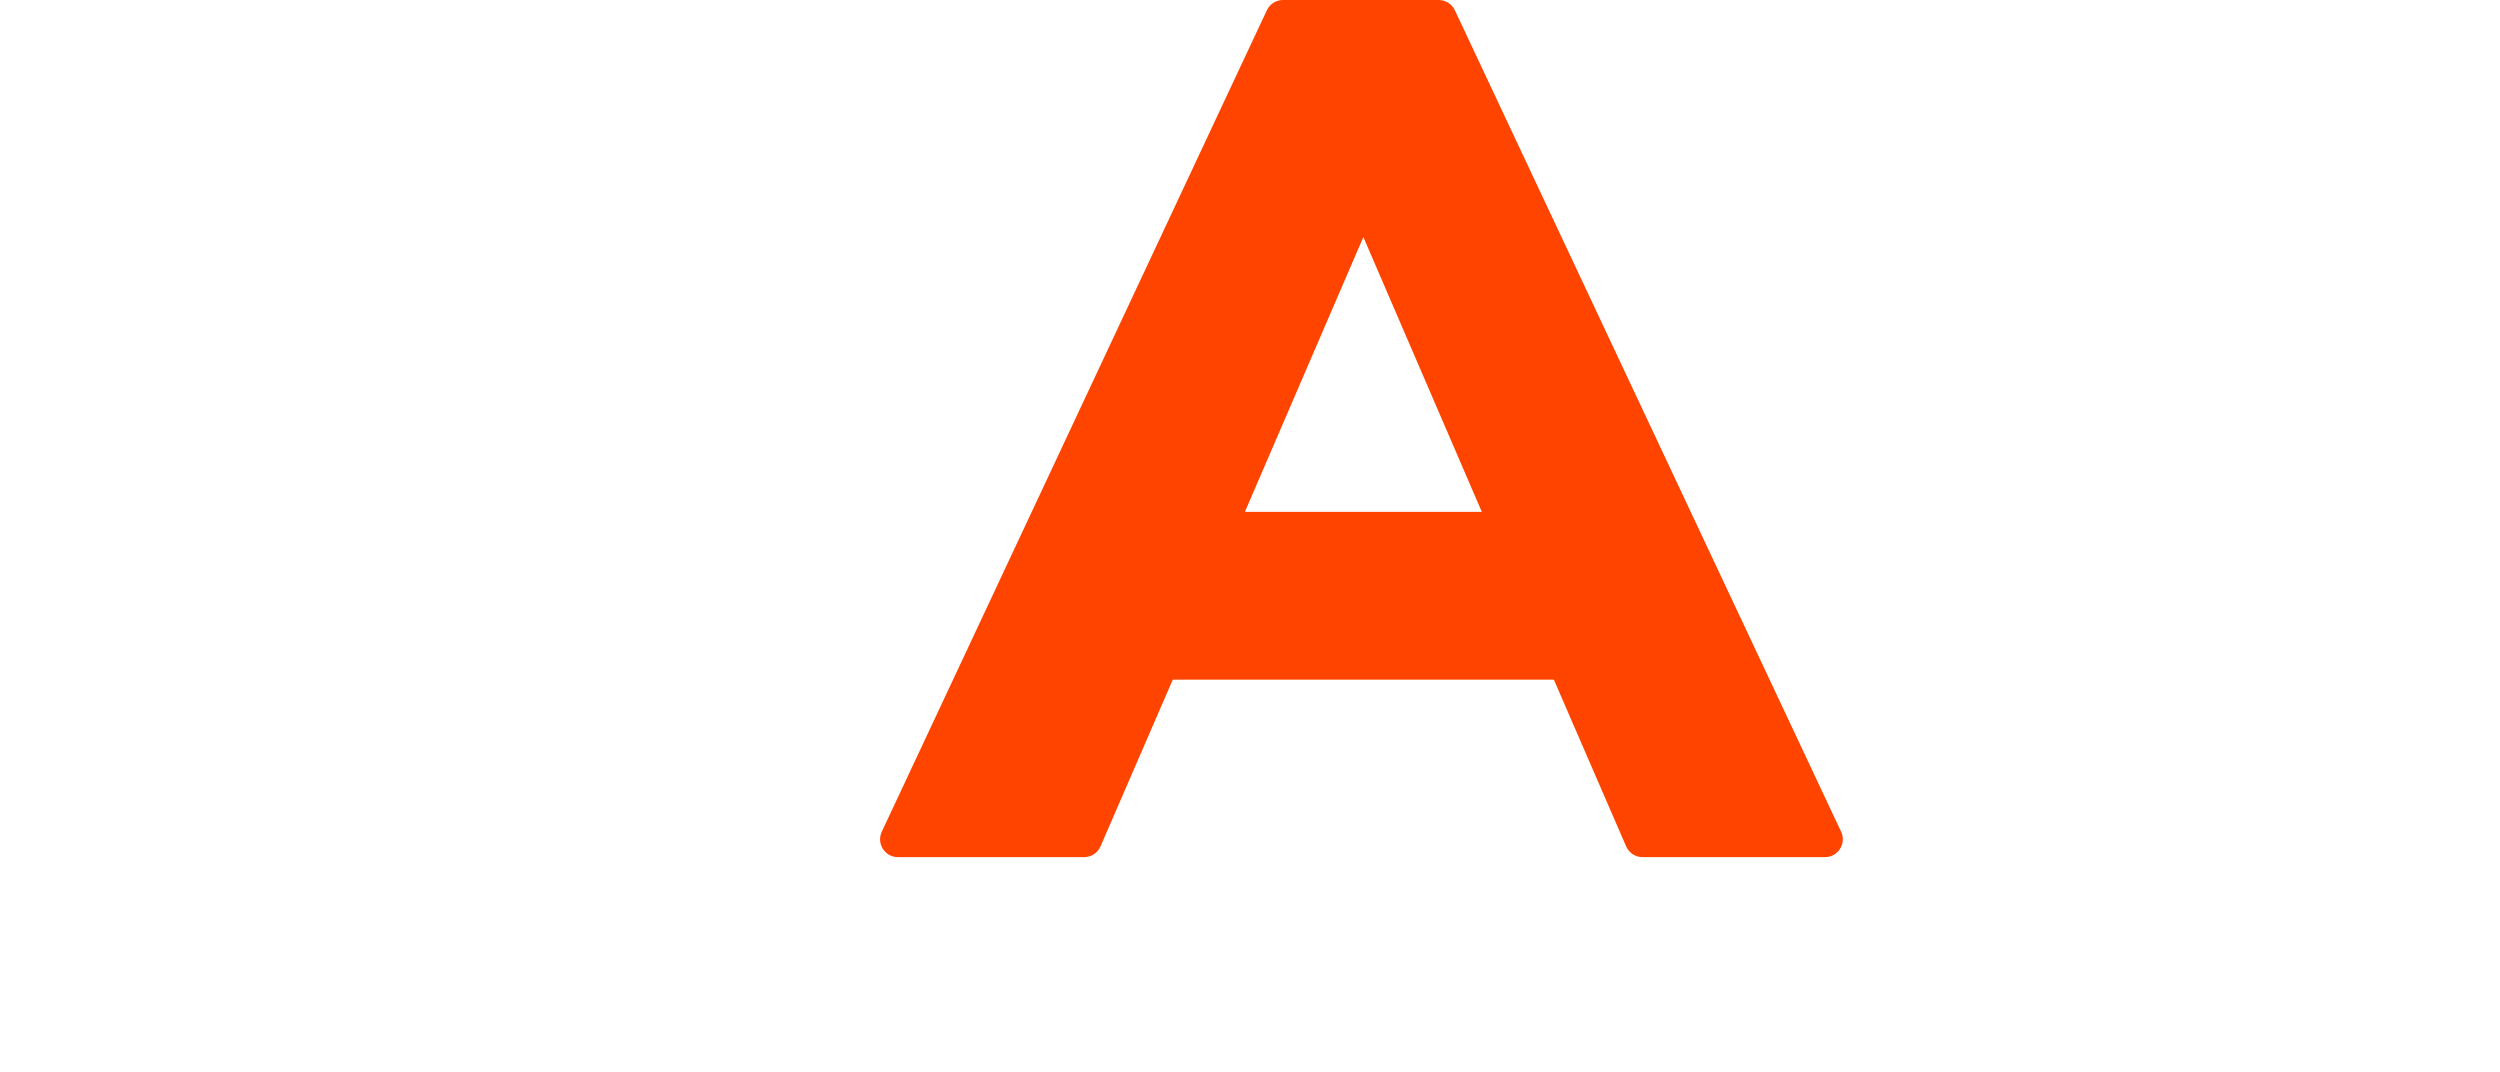
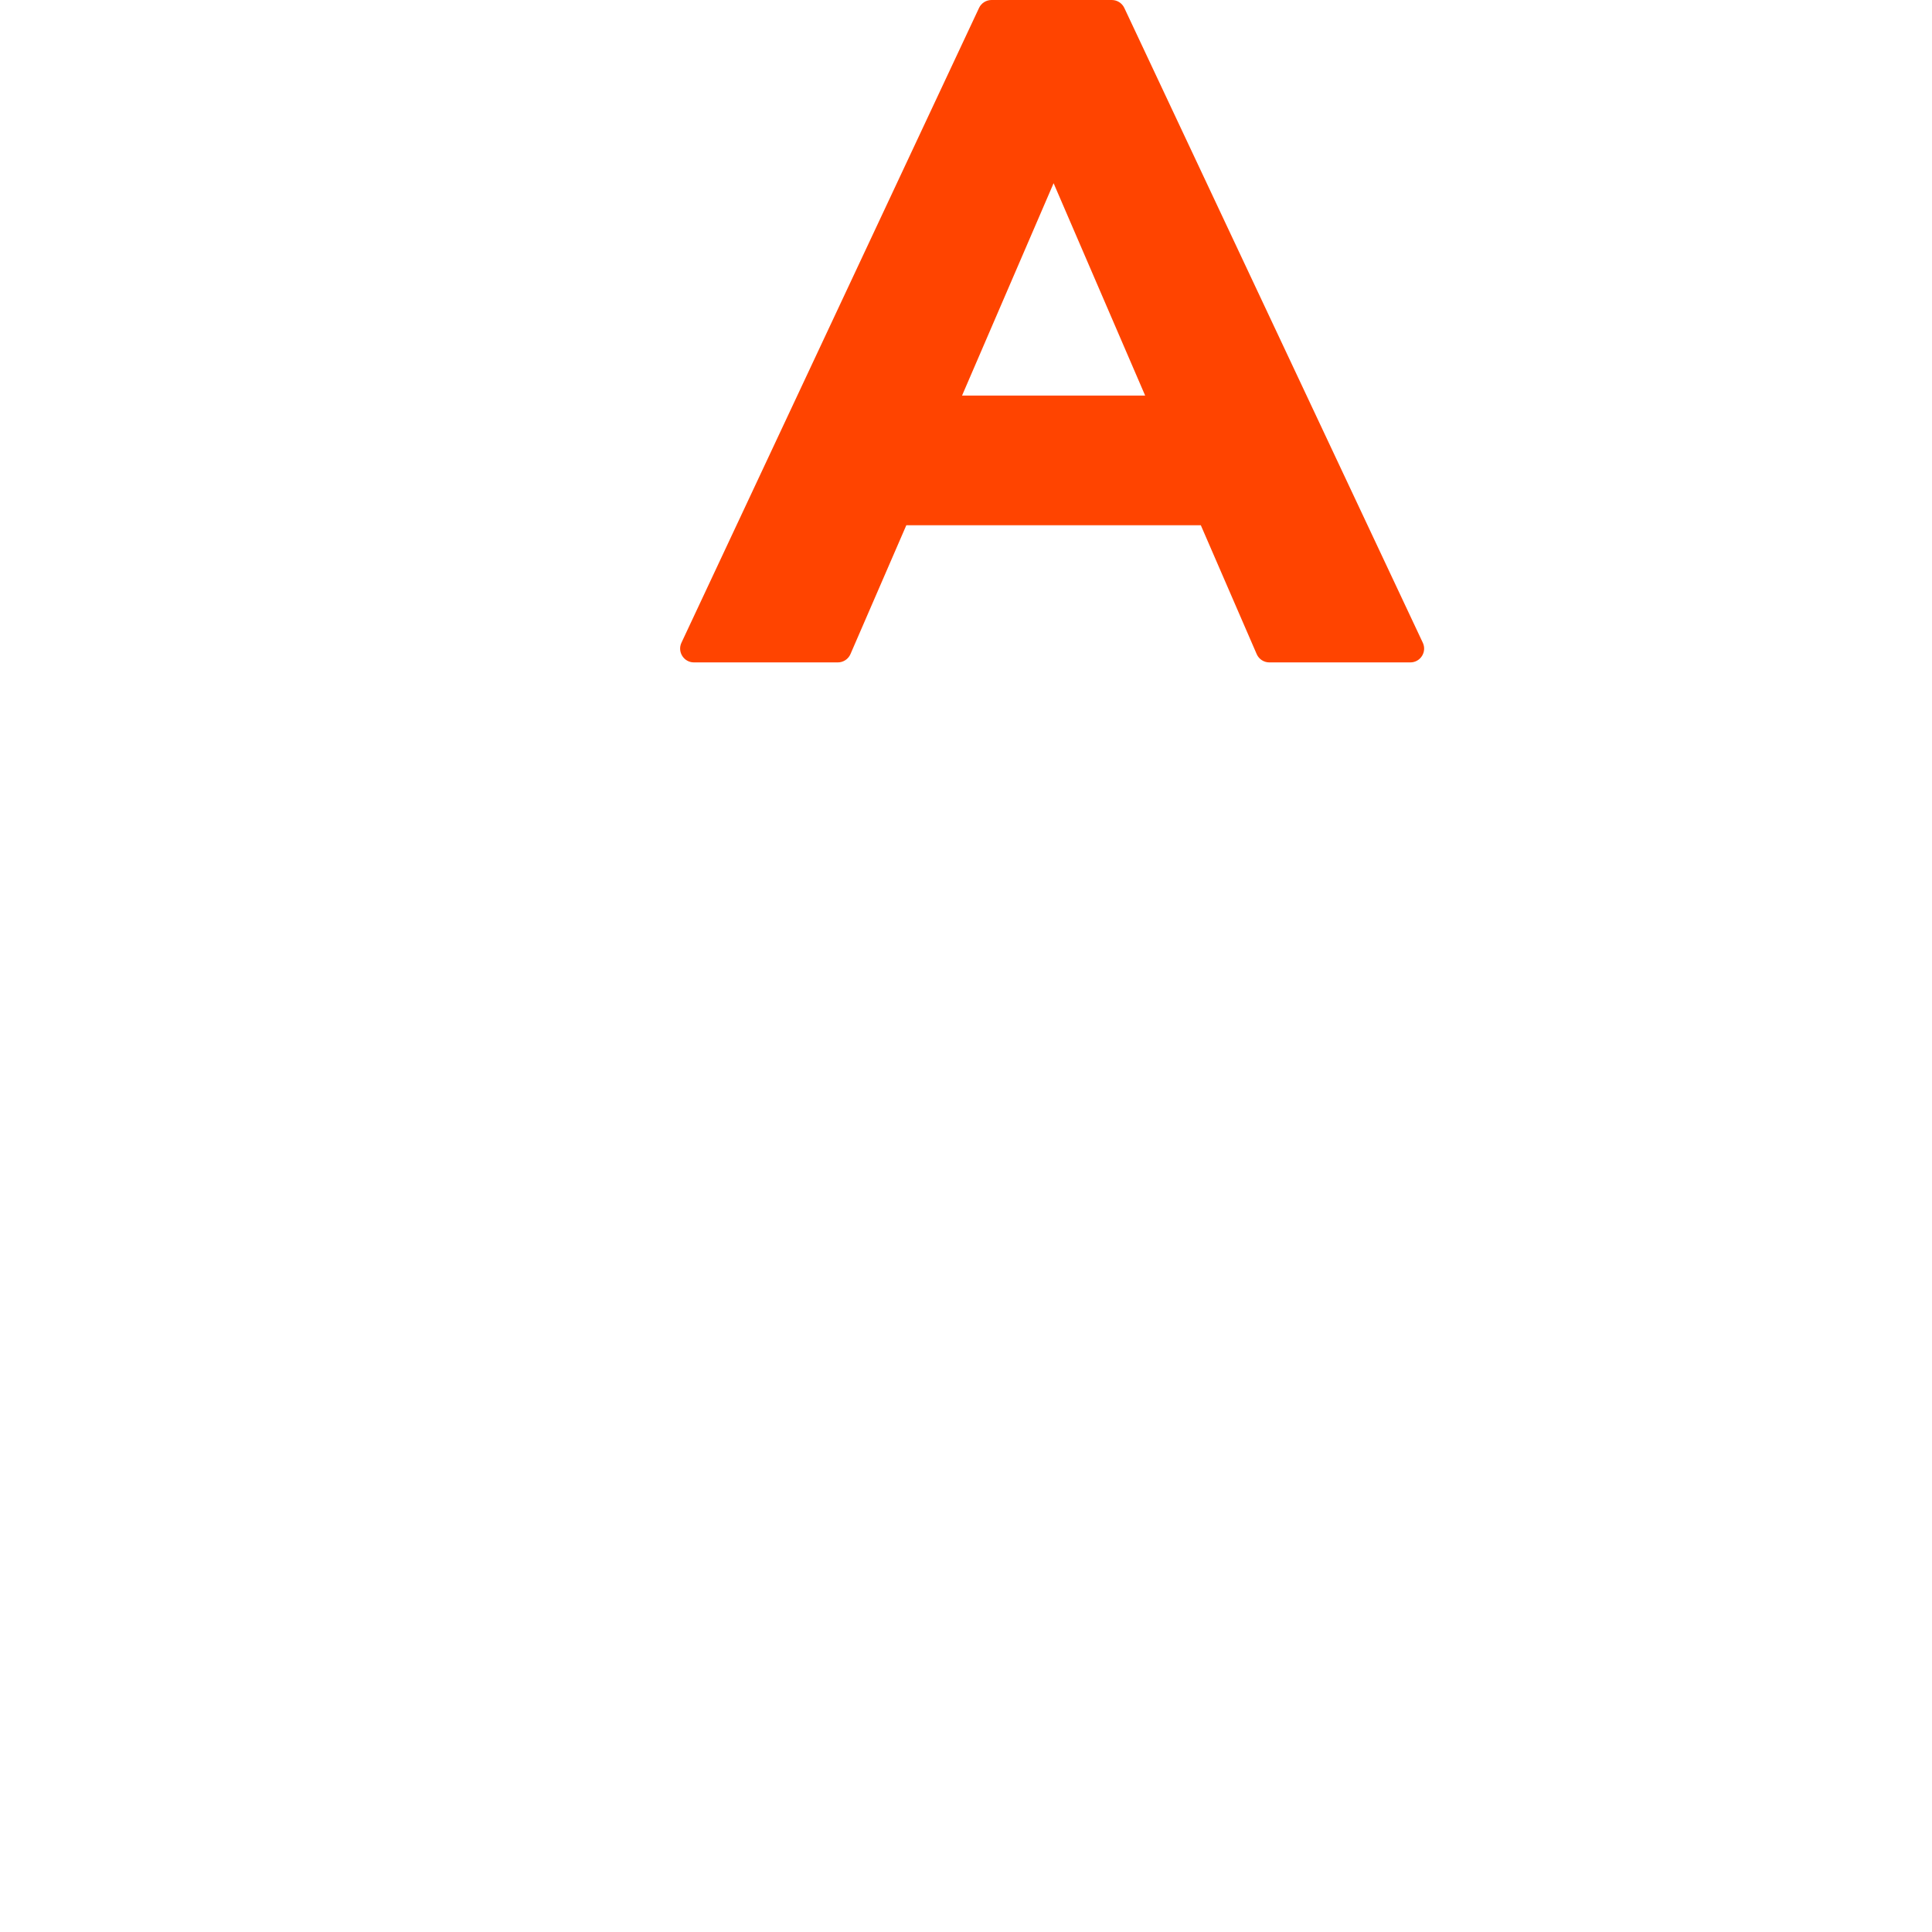
- <svg xmlns="http://www.w3.org/2000/svg" xmlns:xlink="http://www.w3.org/1999/xlink" viewBox="0 0 70 30">
+ <svg xmlns="http://www.w3.org/2000/svg" xmlns:xlink="http://www.w3.org/1999/xlink" viewBox="0 0 70 70">
  <g transform="translate(-1470)">
    <g style="mix-blend-mode:normal" transform="translate(1470)" fill="#f40">
      <use xlink:href="#a" style="mix-blend-mode:normal" />
      <use xlink:href="#b" style="mix-blend-mode:normal" />
    </g>
  </g>
  <defs>
    <path id="a" d="M45.991 24c-.199 0-.38-.118-.459-.301l-2.024-4.669h-10.67l-2.024 4.669c-.079.183-.259.301-.459.301h-5.212c-.366 0-.608-.381-.453-.712l10.782-23c.082-.176.259-.288.453-.288h4.358c.194 0 .37.112.453.287l10.815 23c.156.332-.086.713-.452.713h-5.108zm-11.135-9.668h6.635l-3.317-7.694-3.317 7.694z" />
    <path id="b" d="M75.279.5c0-.276.224-.5.5-.5h9.315c2.667 0 4.959.477 6.874 1.43 1.938.953 3.42 2.338 4.446 4.153 1.026 1.793 1.539 3.926 1.539 6.4 0 2.496-.513 4.652-1.539 6.468-1.003 1.793-2.474 3.166-4.412 4.119-1.915.953-4.218 1.43-6.908 1.43h-9.315c-.276 0-.5-.224-.5-.5v-23zm9.37 18.462c2.371 0 4.138-.579 5.301-1.736 1.163-1.157 1.744-2.905 1.744-5.242 0-2.338-.581-4.074-1.744-5.209-1.163-1.157-2.93-1.736-5.301-1.736h-3.078v13.923h3.078z" />
  </defs>
</svg>
